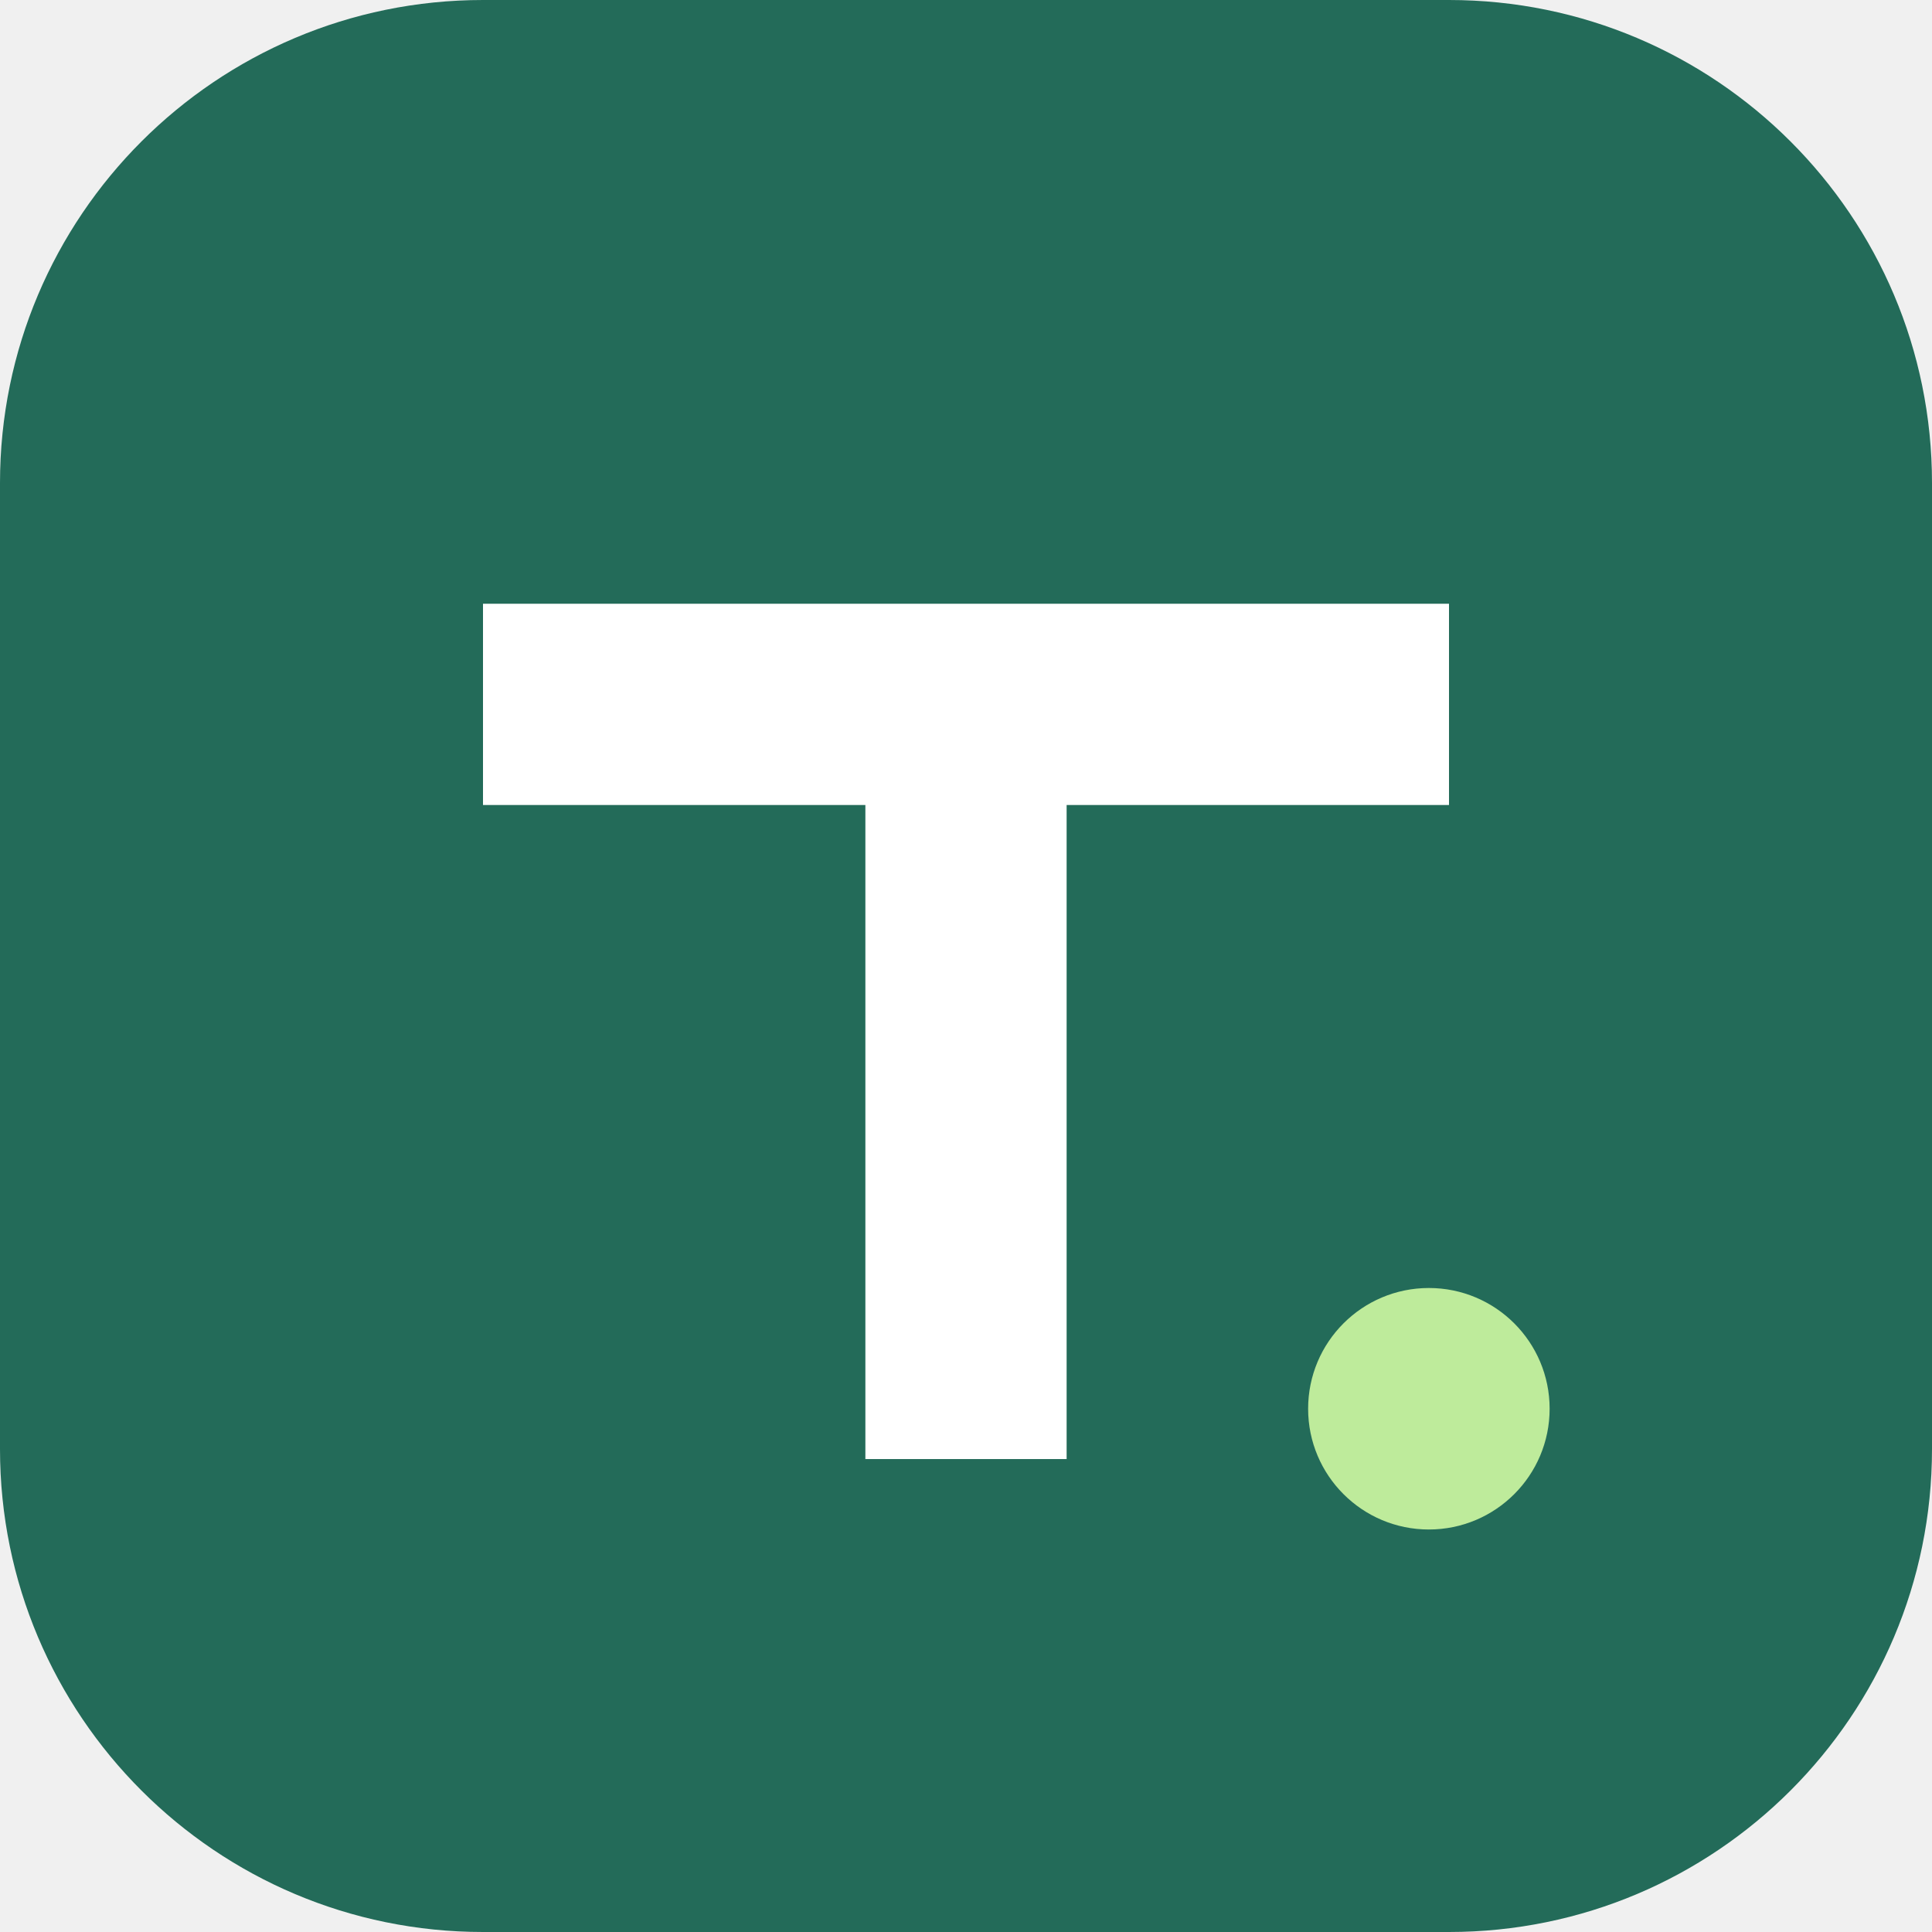
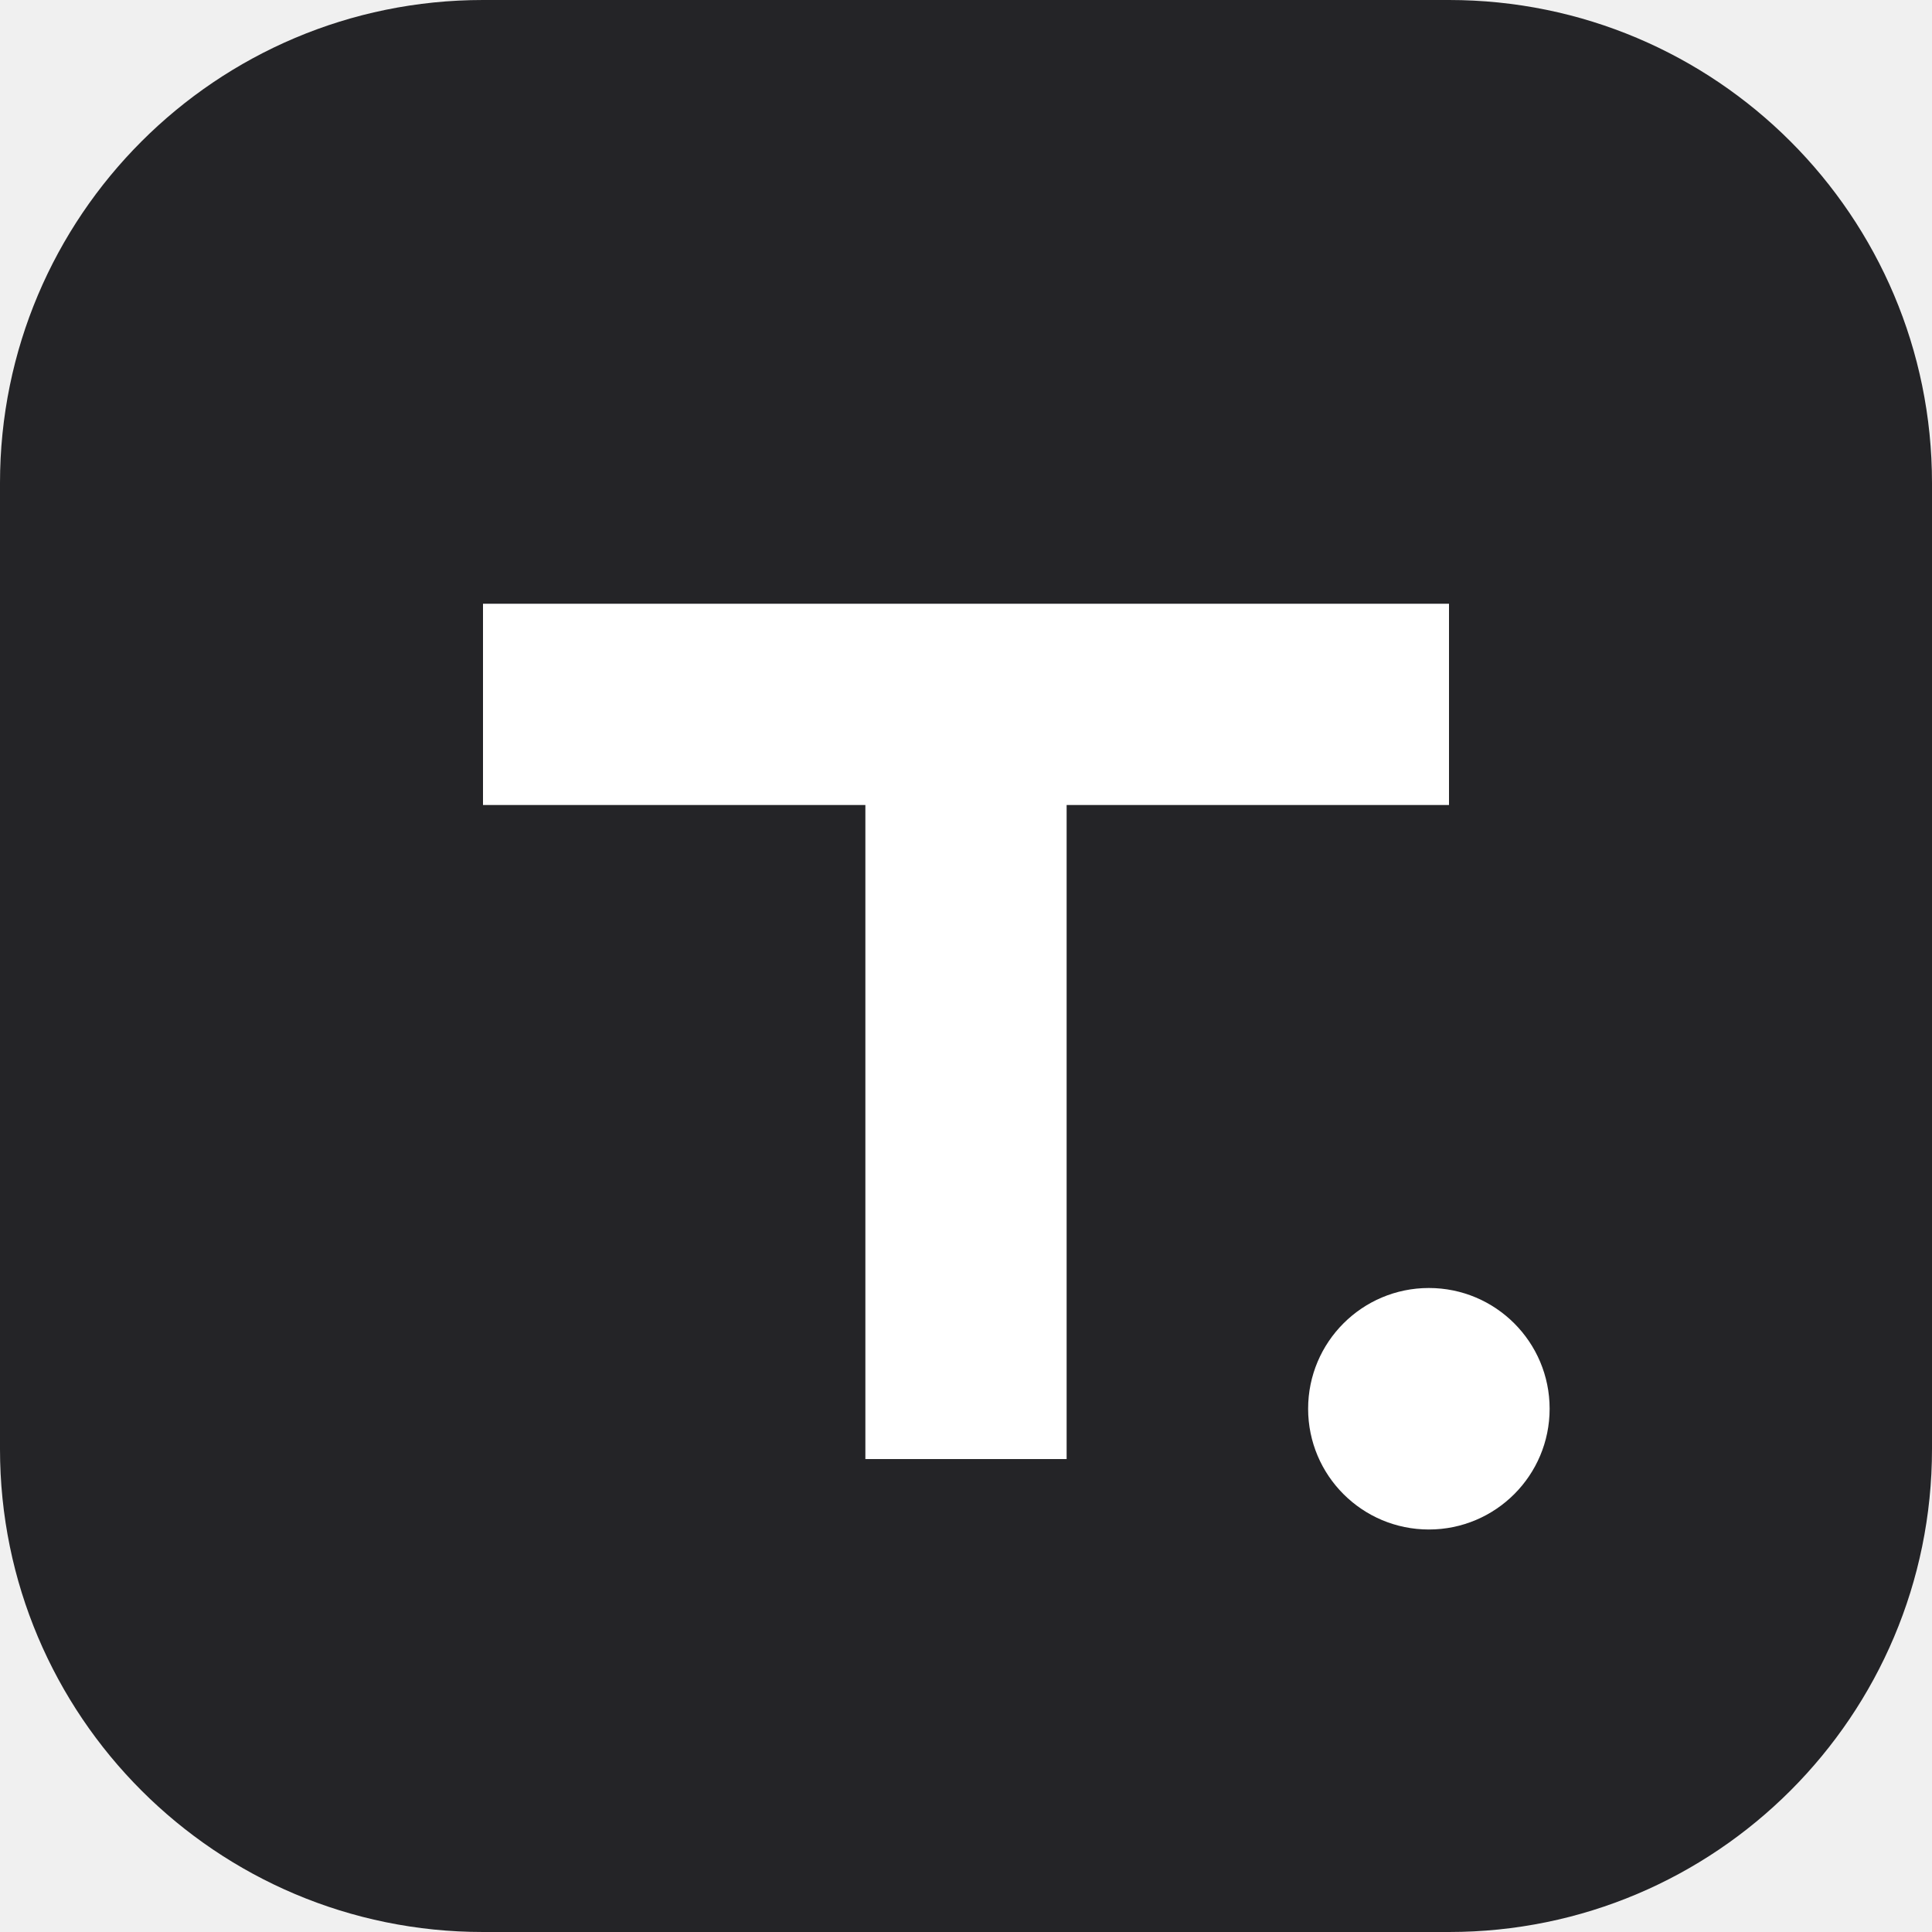
<svg xmlns="http://www.w3.org/2000/svg" width="192" height="192" viewBox="0 0 192 192">
-   <rect width="192" height="192" rx="48" fill="#236B59" />
+   <rect width="192" height="192" rx="48" fill="#242427" />
  <path d="M48 60h96v20h-38v65H86V80H48z" fill="#FFFFFF" />
-   <circle cx="142" cy="140" r="12" fill="#BEEB9B" />
+   <circle cx="142" cy="140" r="12" fill="#FFFFFF" />
</svg>
